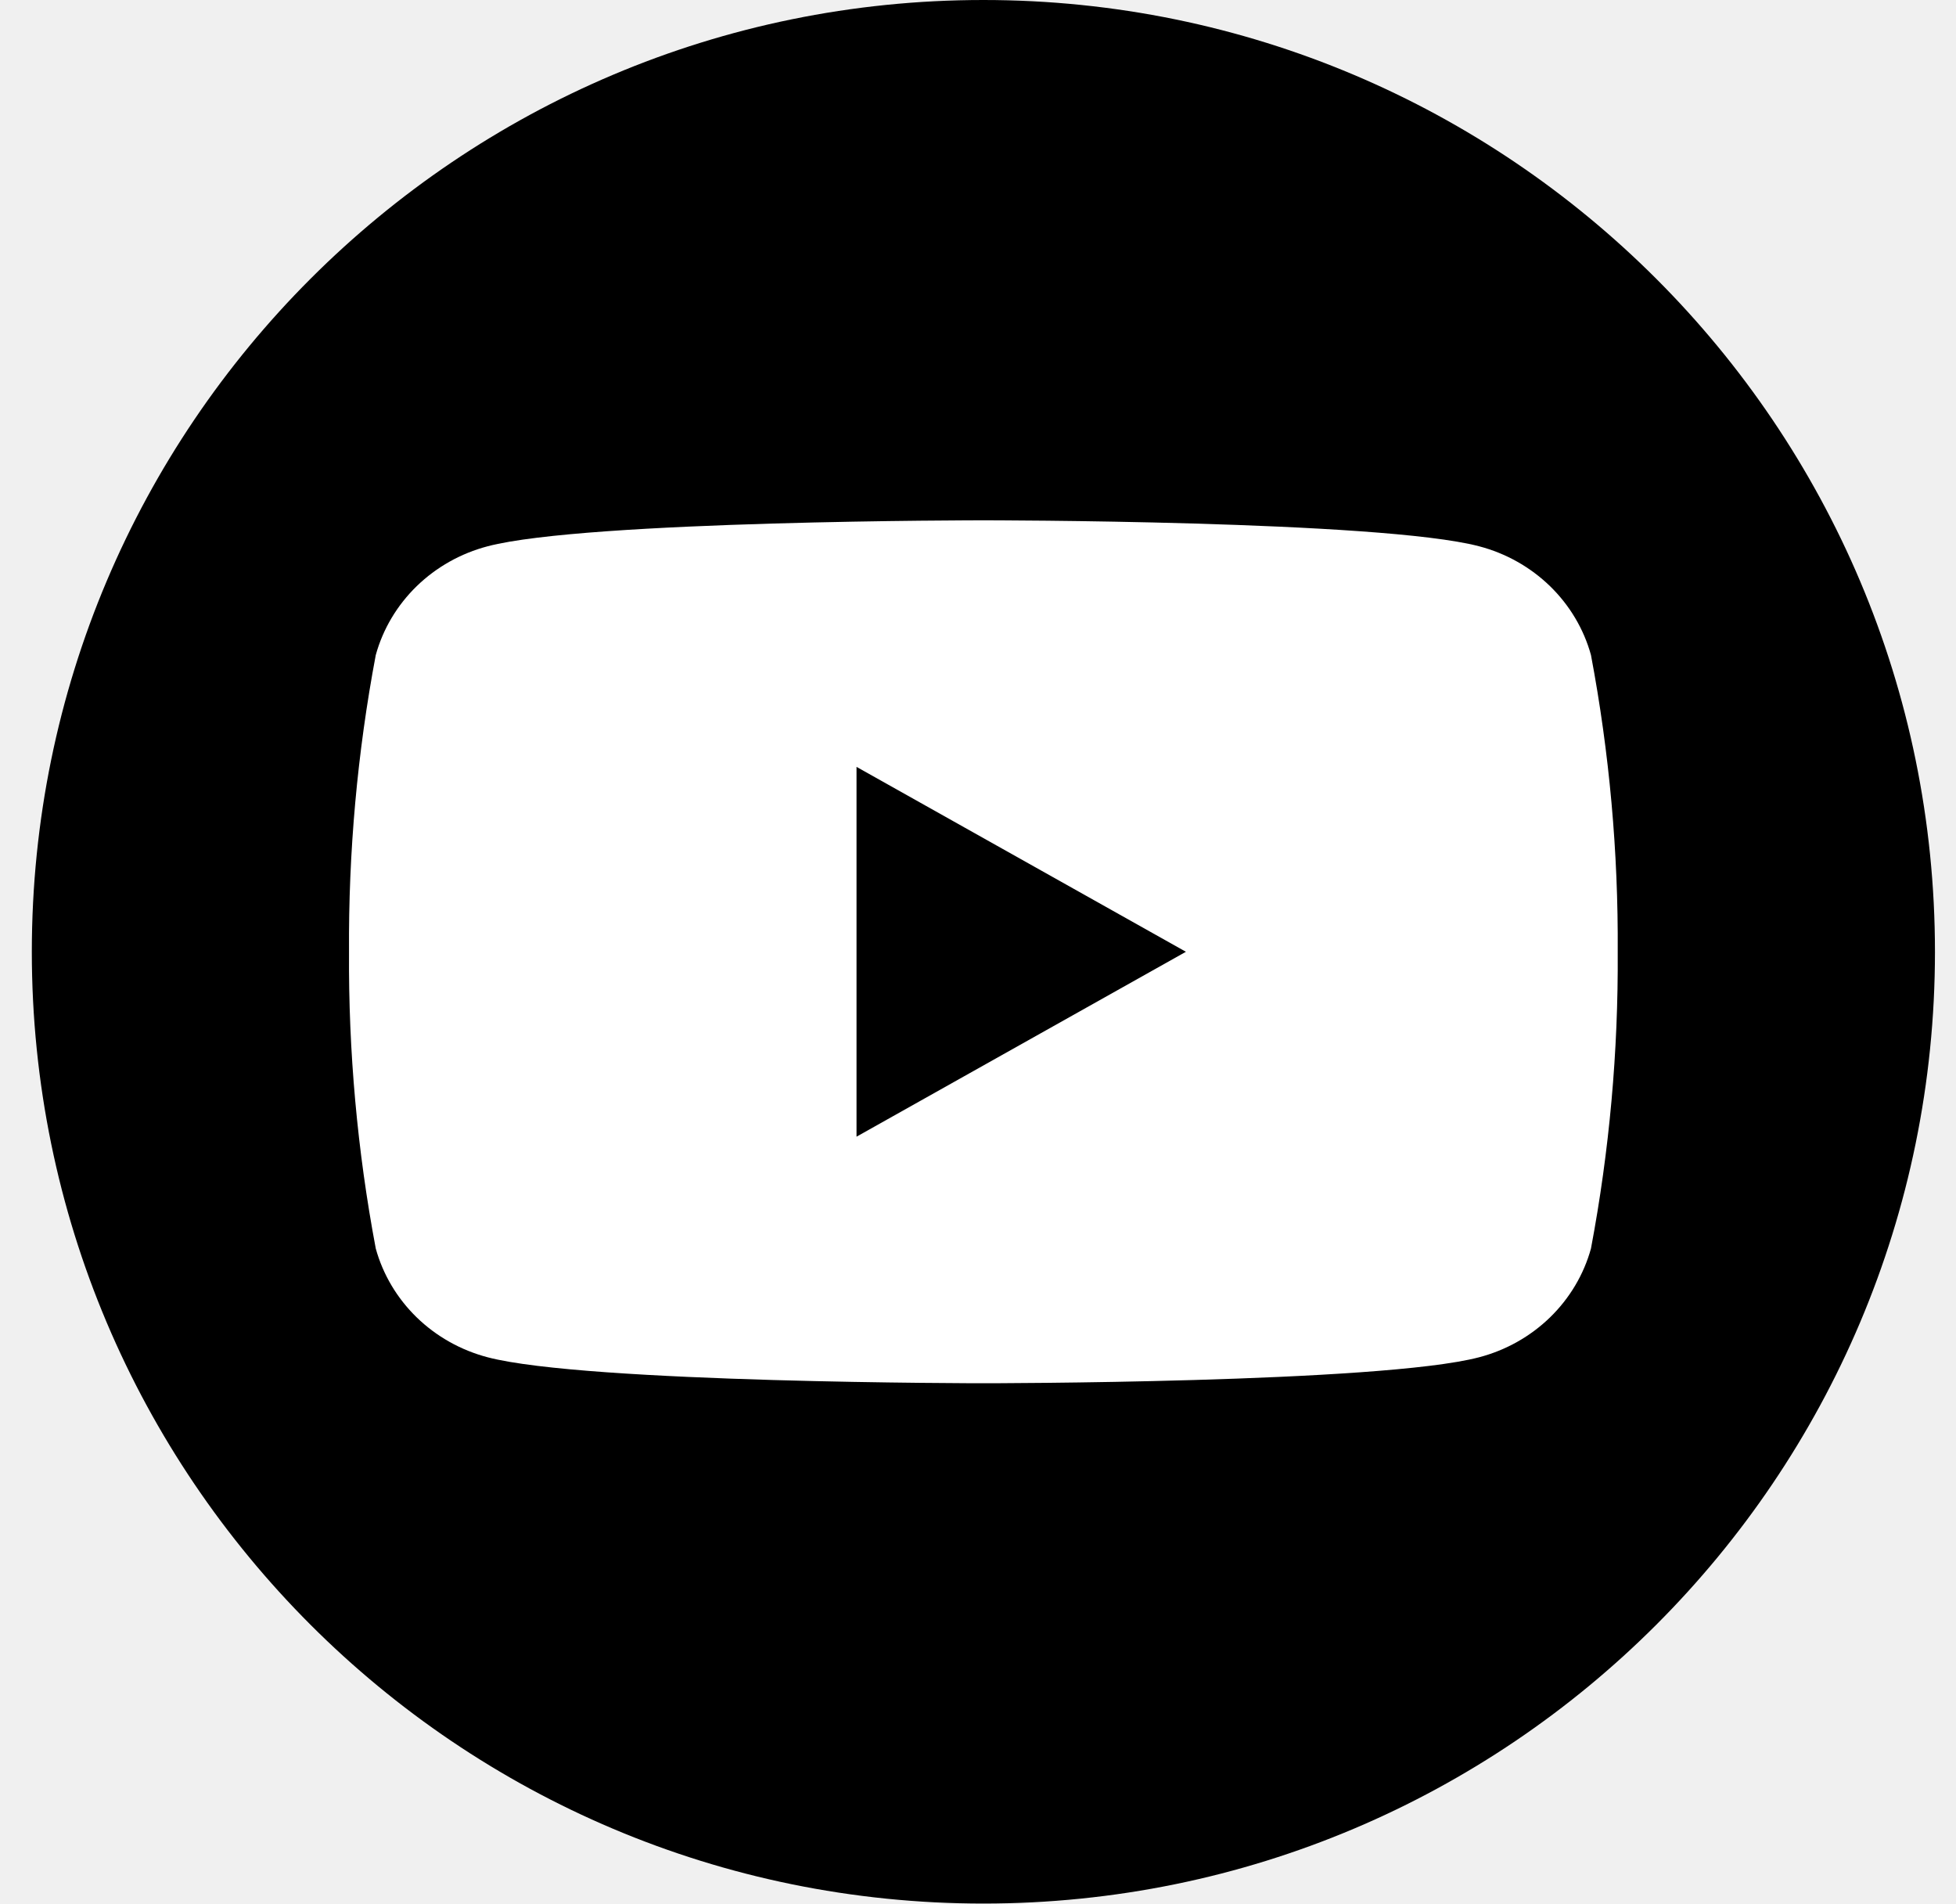
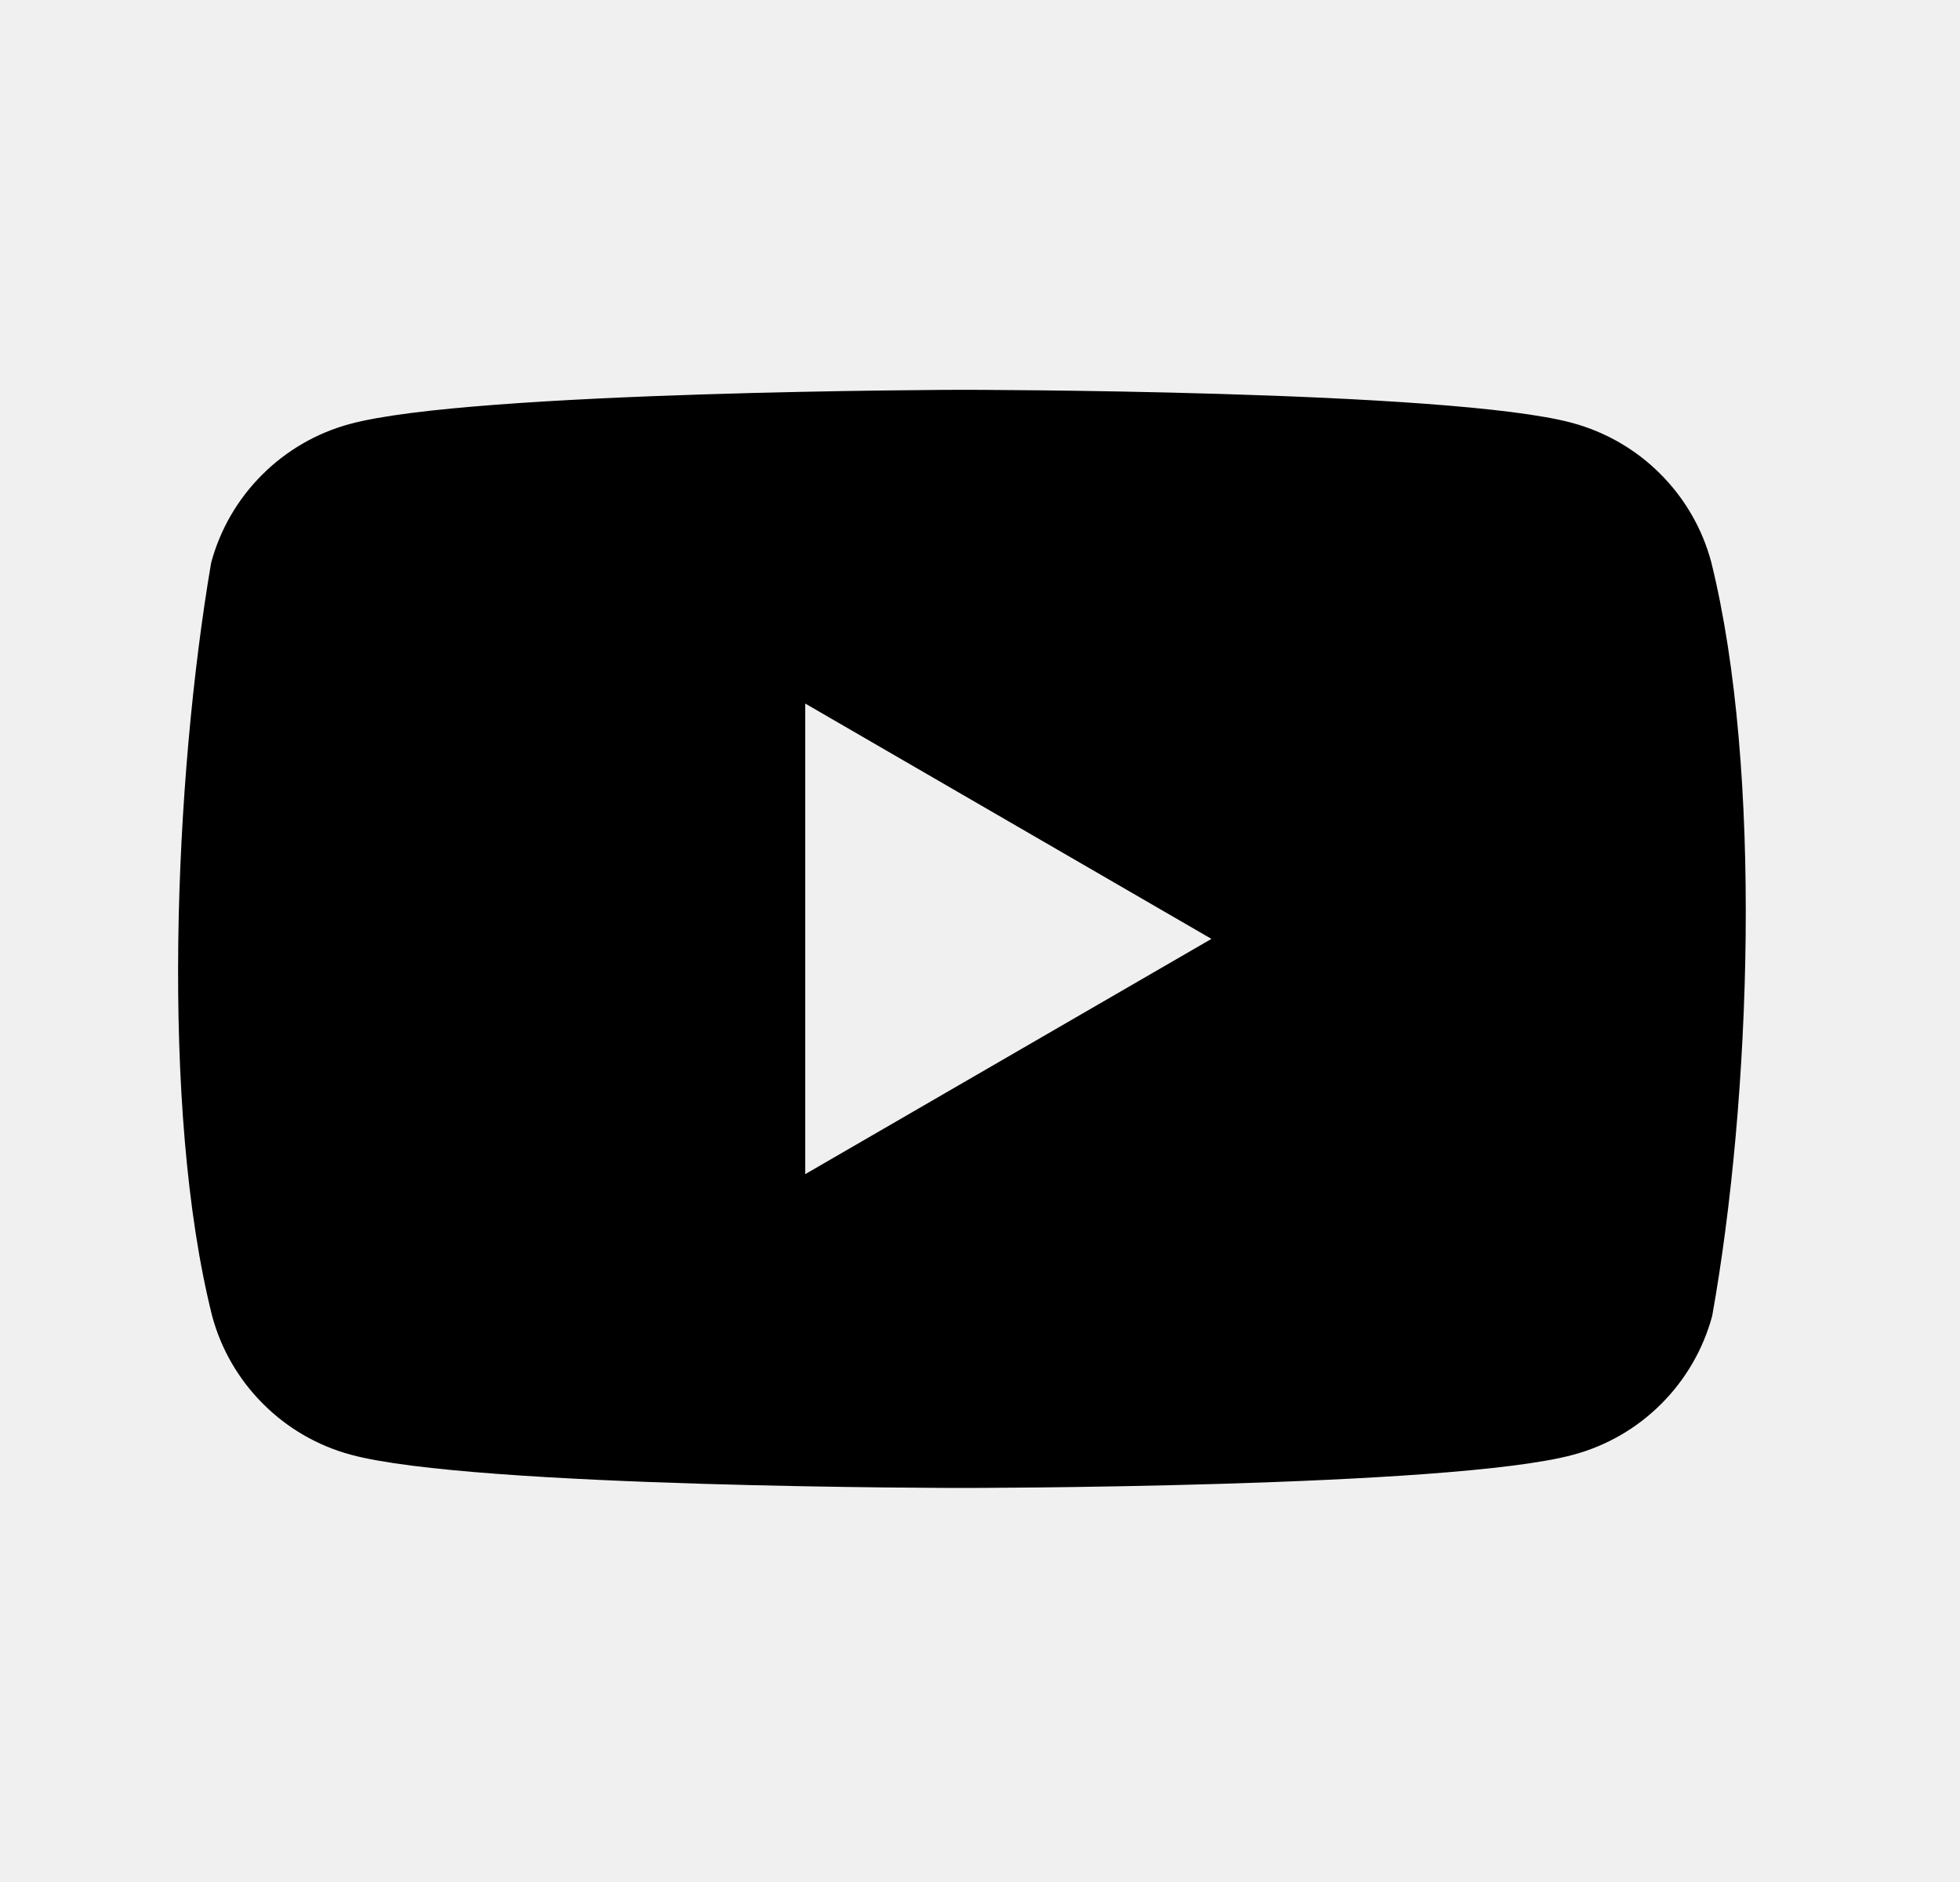
- <svg xmlns="http://www.w3.org/2000/svg" width="37" height="36" viewBox="0 0 37 36" fill="none">
-   <rect x="0.602" width="36" height="36" rx="18" fill="currentColor" />
-   <g clip-path="url(#clip0_2183_9265)">
-     <path d="M16.202 21.499V14.501L22.442 18L16.202 21.499Z" fill="currentColor" />
-     <path class="fill-contrast" d="M30.095 12.388C29.959 11.895 29.691 11.446 29.32 11.085C28.948 10.724 28.486 10.464 27.978 10.331C26.11 9.84 18.602 9.84 18.602 9.84C18.602 9.84 11.093 9.84 9.225 10.331C8.718 10.464 8.255 10.724 7.883 11.085C7.512 11.446 7.244 11.895 7.108 12.388C6.759 14.239 6.59 16.118 6.602 18C6.59 19.882 6.759 21.761 7.108 23.612C7.244 24.105 7.512 24.554 7.883 24.915C8.255 25.276 8.718 25.536 9.225 25.669C11.093 26.16 18.602 26.16 18.602 26.16C18.602 26.16 26.11 26.16 27.978 25.669C28.486 25.536 28.948 25.276 29.32 24.915C29.691 24.554 29.959 24.105 30.095 23.612C30.444 21.761 30.613 19.882 30.601 18C30.613 16.118 30.444 14.239 30.095 12.388ZM16.202 21.497V14.503L22.433 18L16.202 21.497Z" fill="white" />
-   </g>
-   <defs>
-     <clipPath id="clip0_2183_9265">
-       <rect width="24" height="24" fill="white" transform="translate(6.60156 6)" />
-     </clipPath>
-   </defs>
+ <svg xmlns="http://www.w3.org/2000/svg" width="25" height="24" viewBox="0 0 25 24" fill="none">
+   <path fill-rule="evenodd" clip-rule="evenodd" d="M21.177 6.043C21.488 6.353 21.712 6.74 21.826 7.164C22.487 9.822 22.334 14.021 21.839 16.782C21.724 17.206 21.501 17.592 21.19 17.902C20.88 18.213 20.493 18.437 20.069 18.551C18.518 18.975 12.272 18.975 12.272 18.975C12.272 18.975 6.027 18.975 4.475 18.551C4.051 18.437 3.665 18.213 3.355 17.902C3.044 17.592 2.82 17.206 2.706 16.782C2.041 14.135 2.223 9.934 2.693 7.177C2.807 6.753 3.031 6.366 3.342 6.056C3.652 5.745 4.039 5.521 4.462 5.407C6.014 4.984 12.26 4.971 12.26 4.971C12.26 4.971 18.505 4.971 20.057 5.394C20.48 5.509 20.867 5.732 21.177 6.043ZM15.452 11.973L10.271 14.973V8.972L15.452 11.973Z" fill="currentColor" />
</svg>
